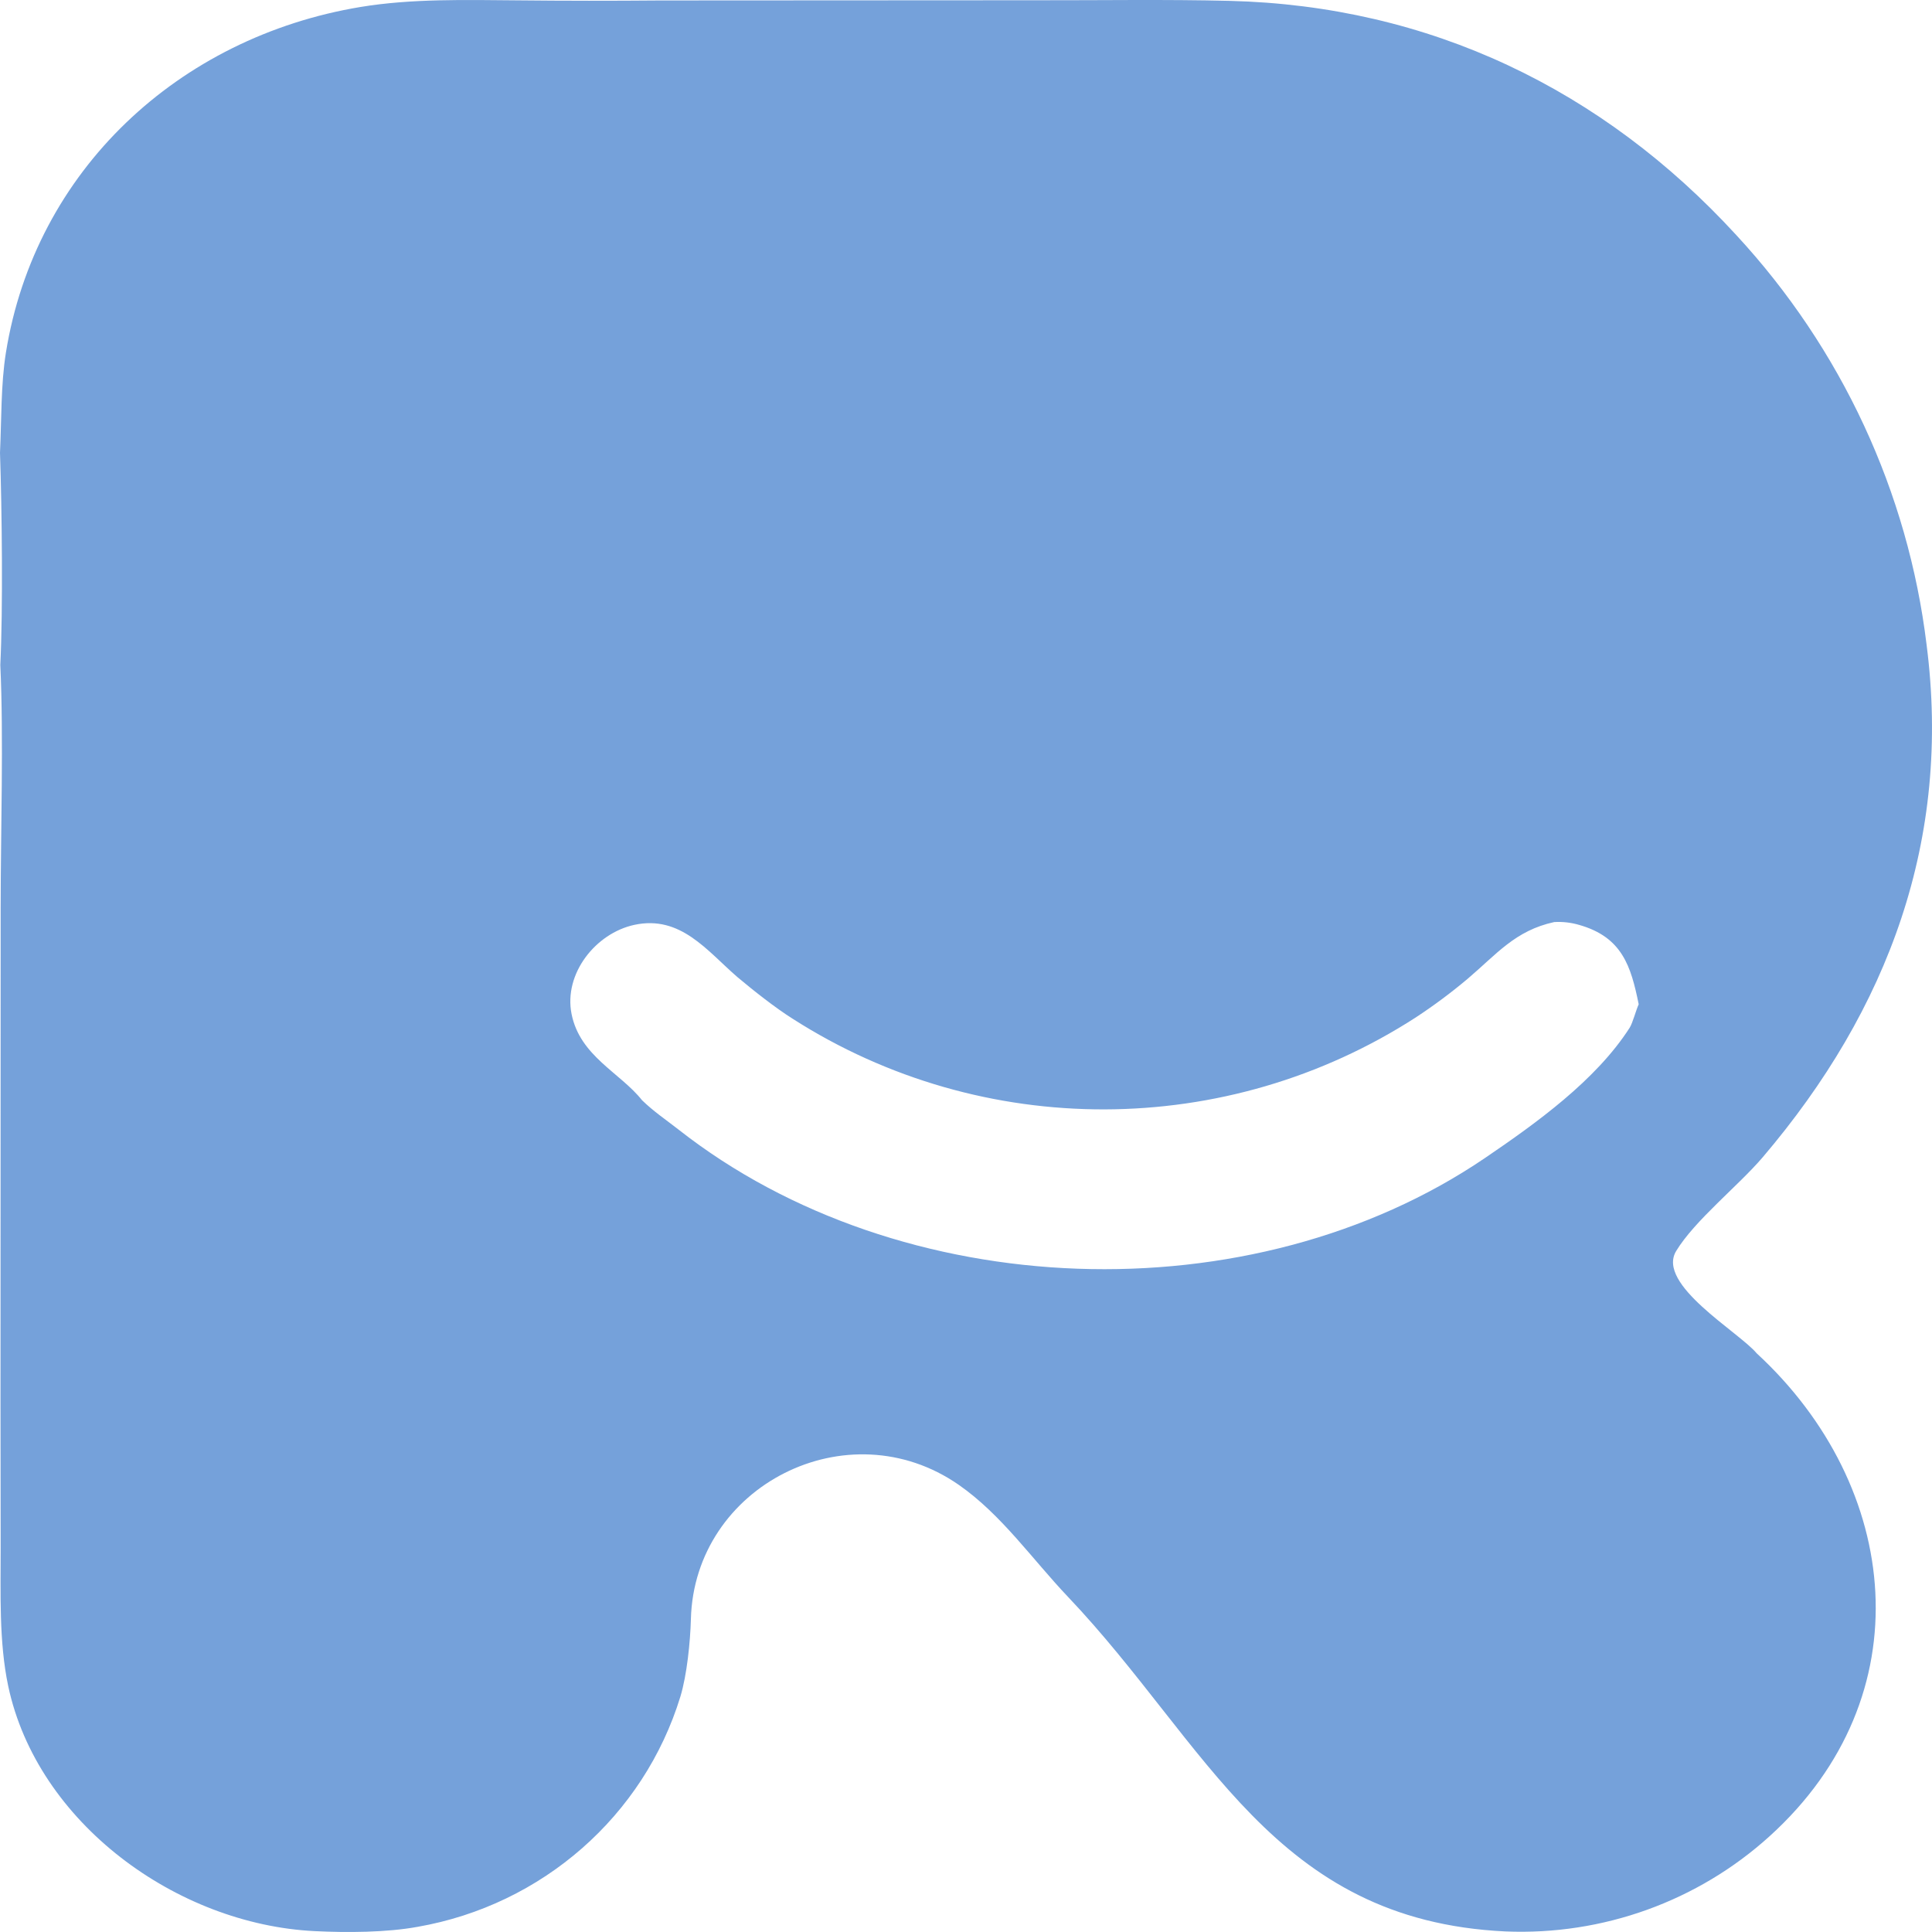
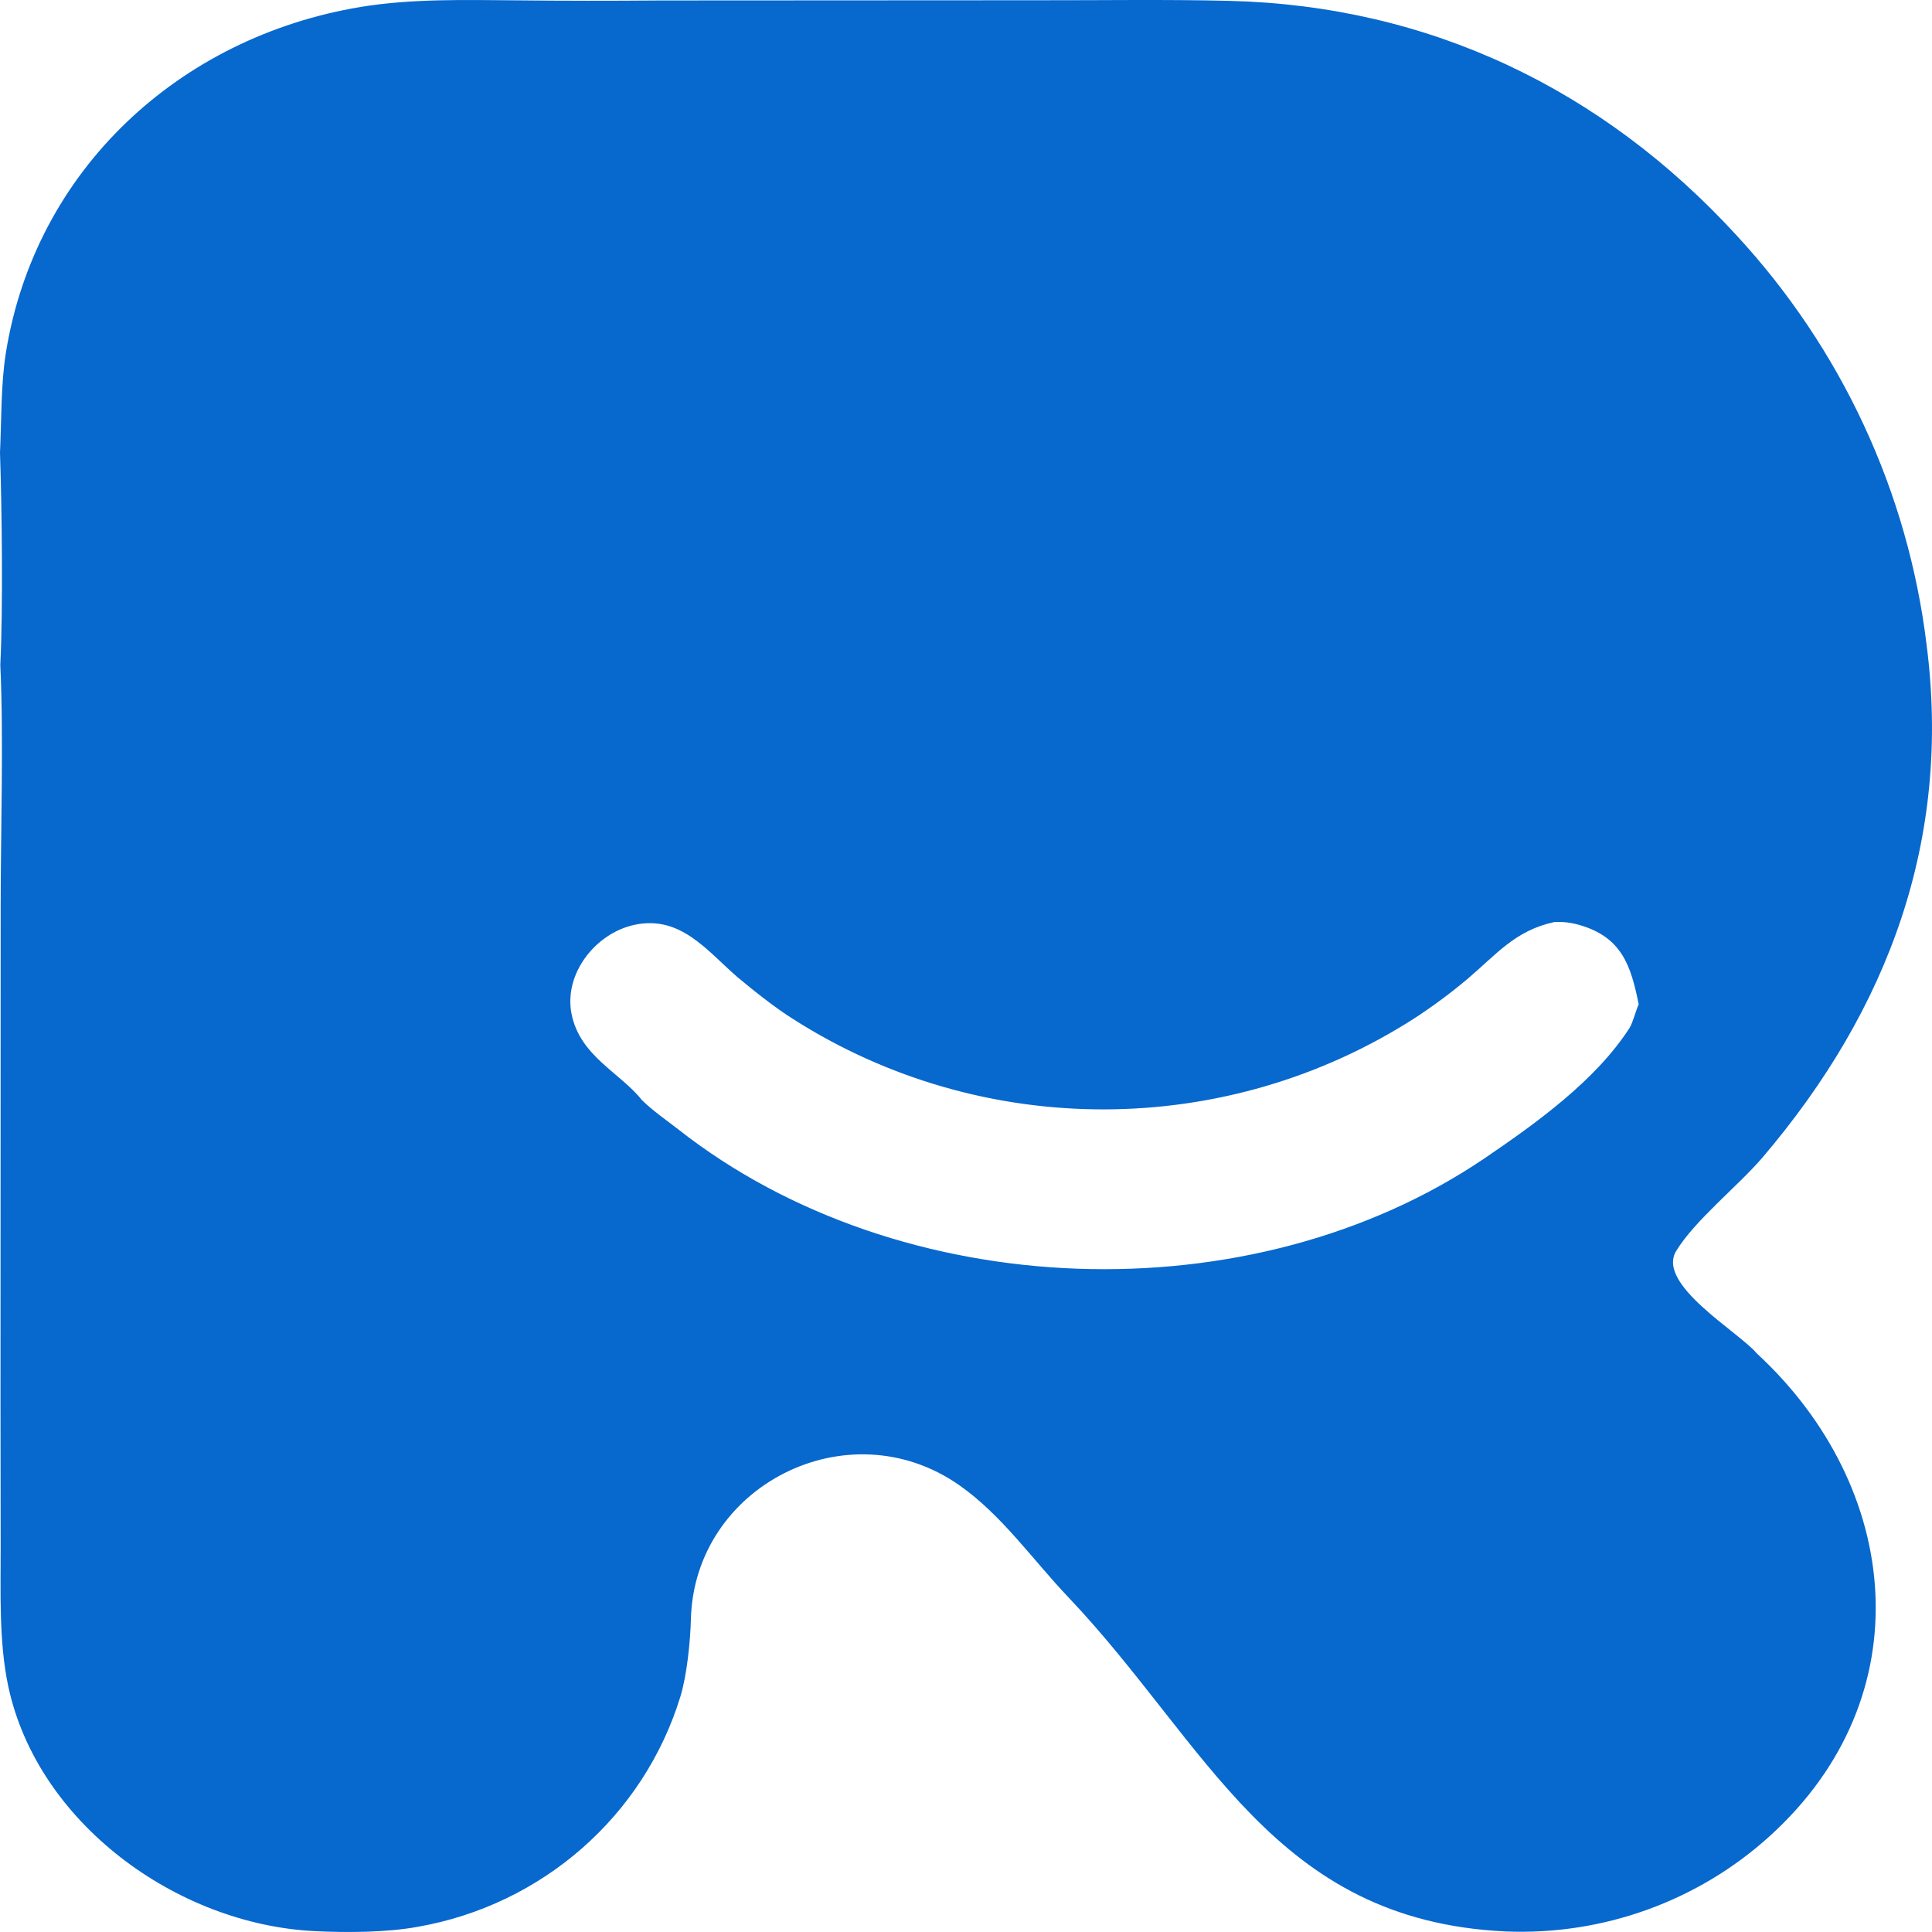
<svg xmlns="http://www.w3.org/2000/svg" width="38" height="38" viewBox="0 0 38 38">
-   <path fill="#75a1da" d="M0 8.907C0.03 8.268 0.016 7.559 0.116 6.937C0.692 3.353 3.513 0.731 7.092 0.137C8.097 -0.029 9.162 -0.001 10.18 0.007C11.115 0.017 12.05 0.017 12.986 0.009L20.411 0.005C21.667 0.007 22.928 -0.014 24.183 0.017C28.12 0.114 31.523 1.76 34.15 4.623C36.219 6.859 37.529 9.678 37.894 12.685C38.383 16.495 37.156 19.843 34.67 22.762C34.19 23.325 33.336 24 32.968 24.606C32.57 25.264 34.205 26.201 34.552 26.618C37.397 29.241 37.845 33.365 34.806 36.116C33.395 37.395 31.526 38.069 29.611 37.989C25.039 37.773 23.756 34.303 21.006 31.408C20.3 30.665 19.7 29.792 18.859 29.206C16.674 27.686 13.656 29.226 13.589 31.848C13.577 32.297 13.511 32.944 13.383 33.368C12.663 35.718 10.666 37.469 8.216 37.898C7.601 38.011 6.821 38.014 6.19 37.983C3.473 37.85 0.734 35.851 0.162 33.165C-0.023 32.293 0.014 31.323 0.013 30.434L0.01 27.553L0.013 17.839C0.013 16.385 0.073 14.496 0.006 13.079C0.06 11.999 0.038 10.001 0 8.907ZM12.628 21.64C12.86 21.865 13.091 22.018 13.344 22.216C17.713 25.647 24.614 25.901 29.213 22.773C30.208 22.096 31.389 21.251 32.053 20.215C32.113 20.121 32.177 19.87 32.231 19.753C32.079 19 31.904 18.432 31.061 18.192C30.901 18.145 30.735 18.126 30.569 18.136C29.801 18.303 29.437 18.768 28.864 19.254C28.541 19.526 28.202 19.778 27.849 20.01C24.13 22.413 19.324 22.425 15.593 20.039C15.246 19.821 14.812 19.477 14.499 19.214C13.903 18.697 13.384 17.995 12.476 18.191C11.714 18.356 11.084 19.152 11.242 19.944C11.407 20.774 12.199 21.098 12.628 21.64Z" />
+   <path fill="#0768ce" d="M0 8.907C0.03 8.268 0.016 7.559 0.116 6.937C0.692 3.353 3.513 0.731 7.092 0.137C8.097 -0.029 9.162 -0.001 10.18 0.007C11.115 0.017 12.05 0.017 12.986 0.009L20.411 0.005C21.667 0.007 22.928 -0.014 24.183 0.017C28.12 0.114 31.523 1.76 34.15 4.623C36.219 6.859 37.529 9.678 37.894 12.685C38.383 16.495 37.156 19.843 34.67 22.762C34.19 23.325 33.336 24 32.968 24.606C32.57 25.264 34.205 26.201 34.552 26.618C37.397 29.241 37.845 33.365 34.806 36.116C33.395 37.395 31.526 38.069 29.611 37.989C25.039 37.773 23.756 34.303 21.006 31.408C20.3 30.665 19.7 29.792 18.859 29.206C16.674 27.686 13.656 29.226 13.589 31.848C13.577 32.297 13.511 32.944 13.383 33.368C12.663 35.718 10.666 37.469 8.216 37.898C7.601 38.011 6.821 38.014 6.19 37.983C3.473 37.85 0.734 35.851 0.162 33.165C-0.023 32.293 0.014 31.323 0.013 30.434L0.01 27.553L0.013 17.839C0.013 16.385 0.073 14.496 0.006 13.079C0.06 11.999 0.038 10.001 0 8.907ZM12.628 21.64C12.86 21.865 13.091 22.018 13.344 22.216C17.713 25.647 24.614 25.901 29.213 22.773C30.208 22.096 31.389 21.251 32.053 20.215C32.113 20.121 32.177 19.87 32.231 19.753C32.079 19 31.904 18.432 31.061 18.192C30.901 18.145 30.735 18.126 30.569 18.136C29.801 18.303 29.437 18.768 28.864 19.254C28.541 19.526 28.202 19.778 27.849 20.01C24.13 22.413 19.324 22.425 15.593 20.039C15.246 19.821 14.812 19.477 14.499 19.214C13.903 18.697 13.384 17.995 12.476 18.191C11.714 18.356 11.084 19.152 11.242 19.944C11.407 20.774 12.199 21.098 12.628 21.64Z" />
</svg>
